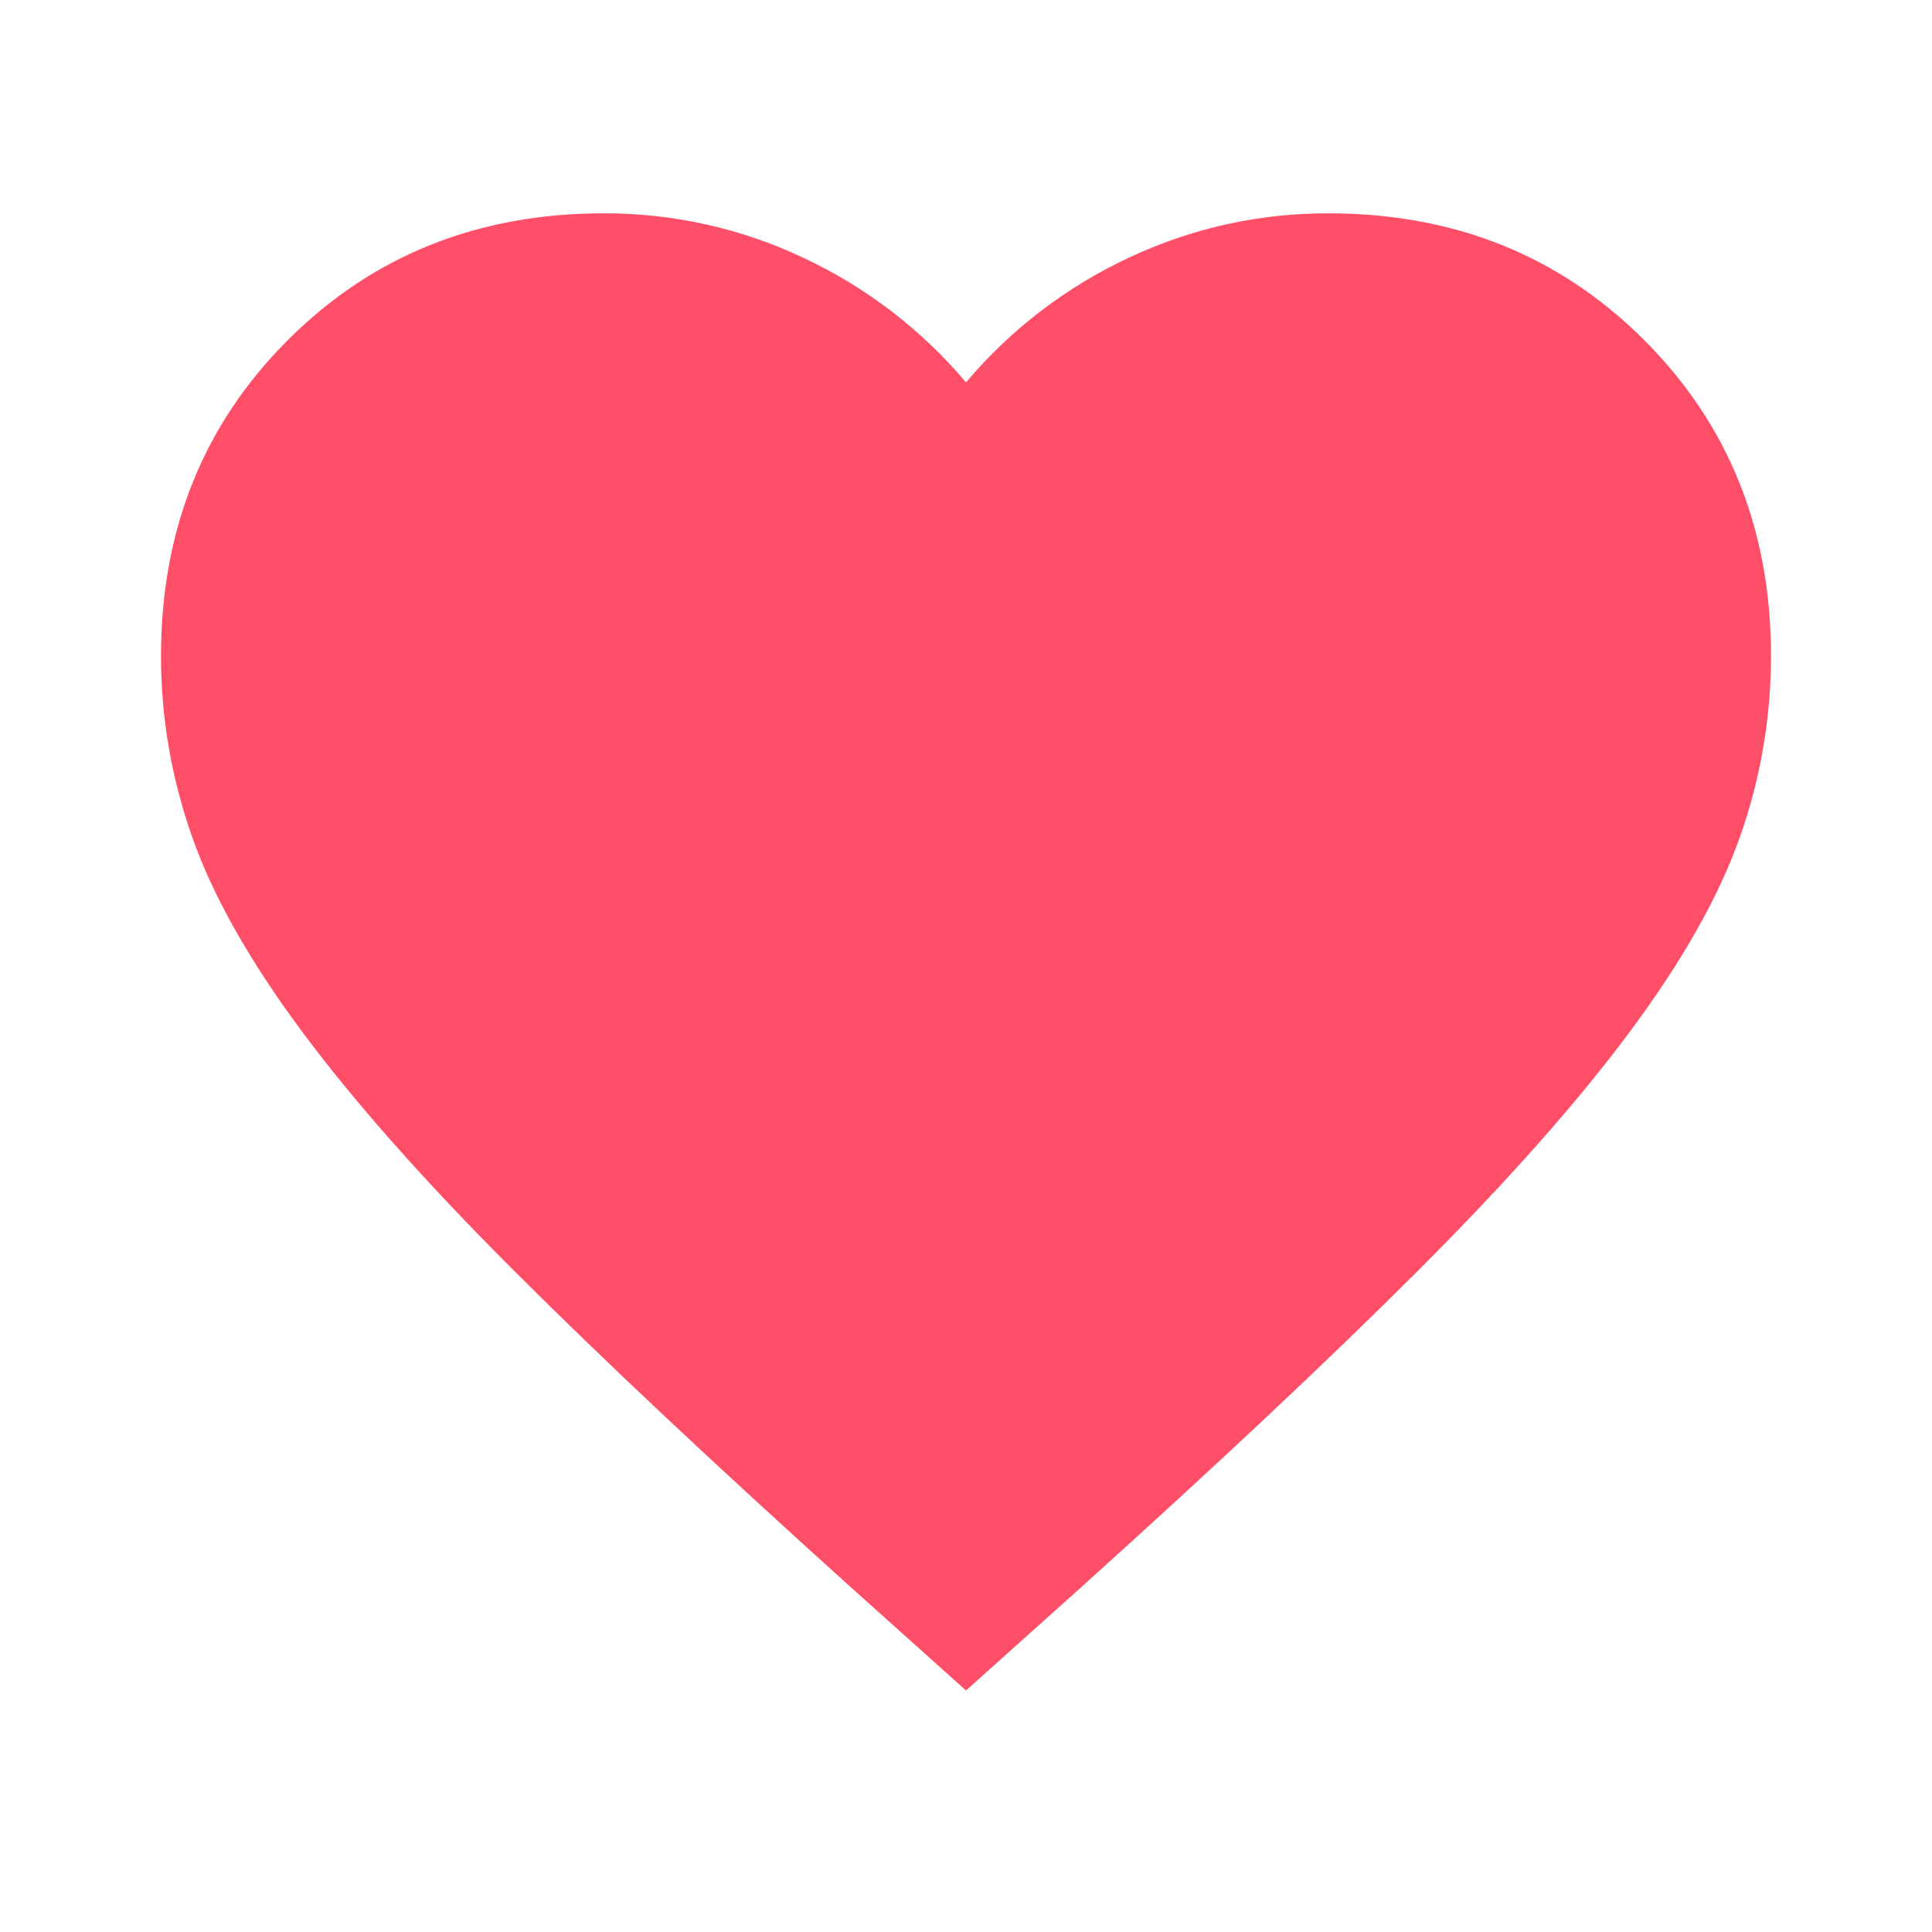
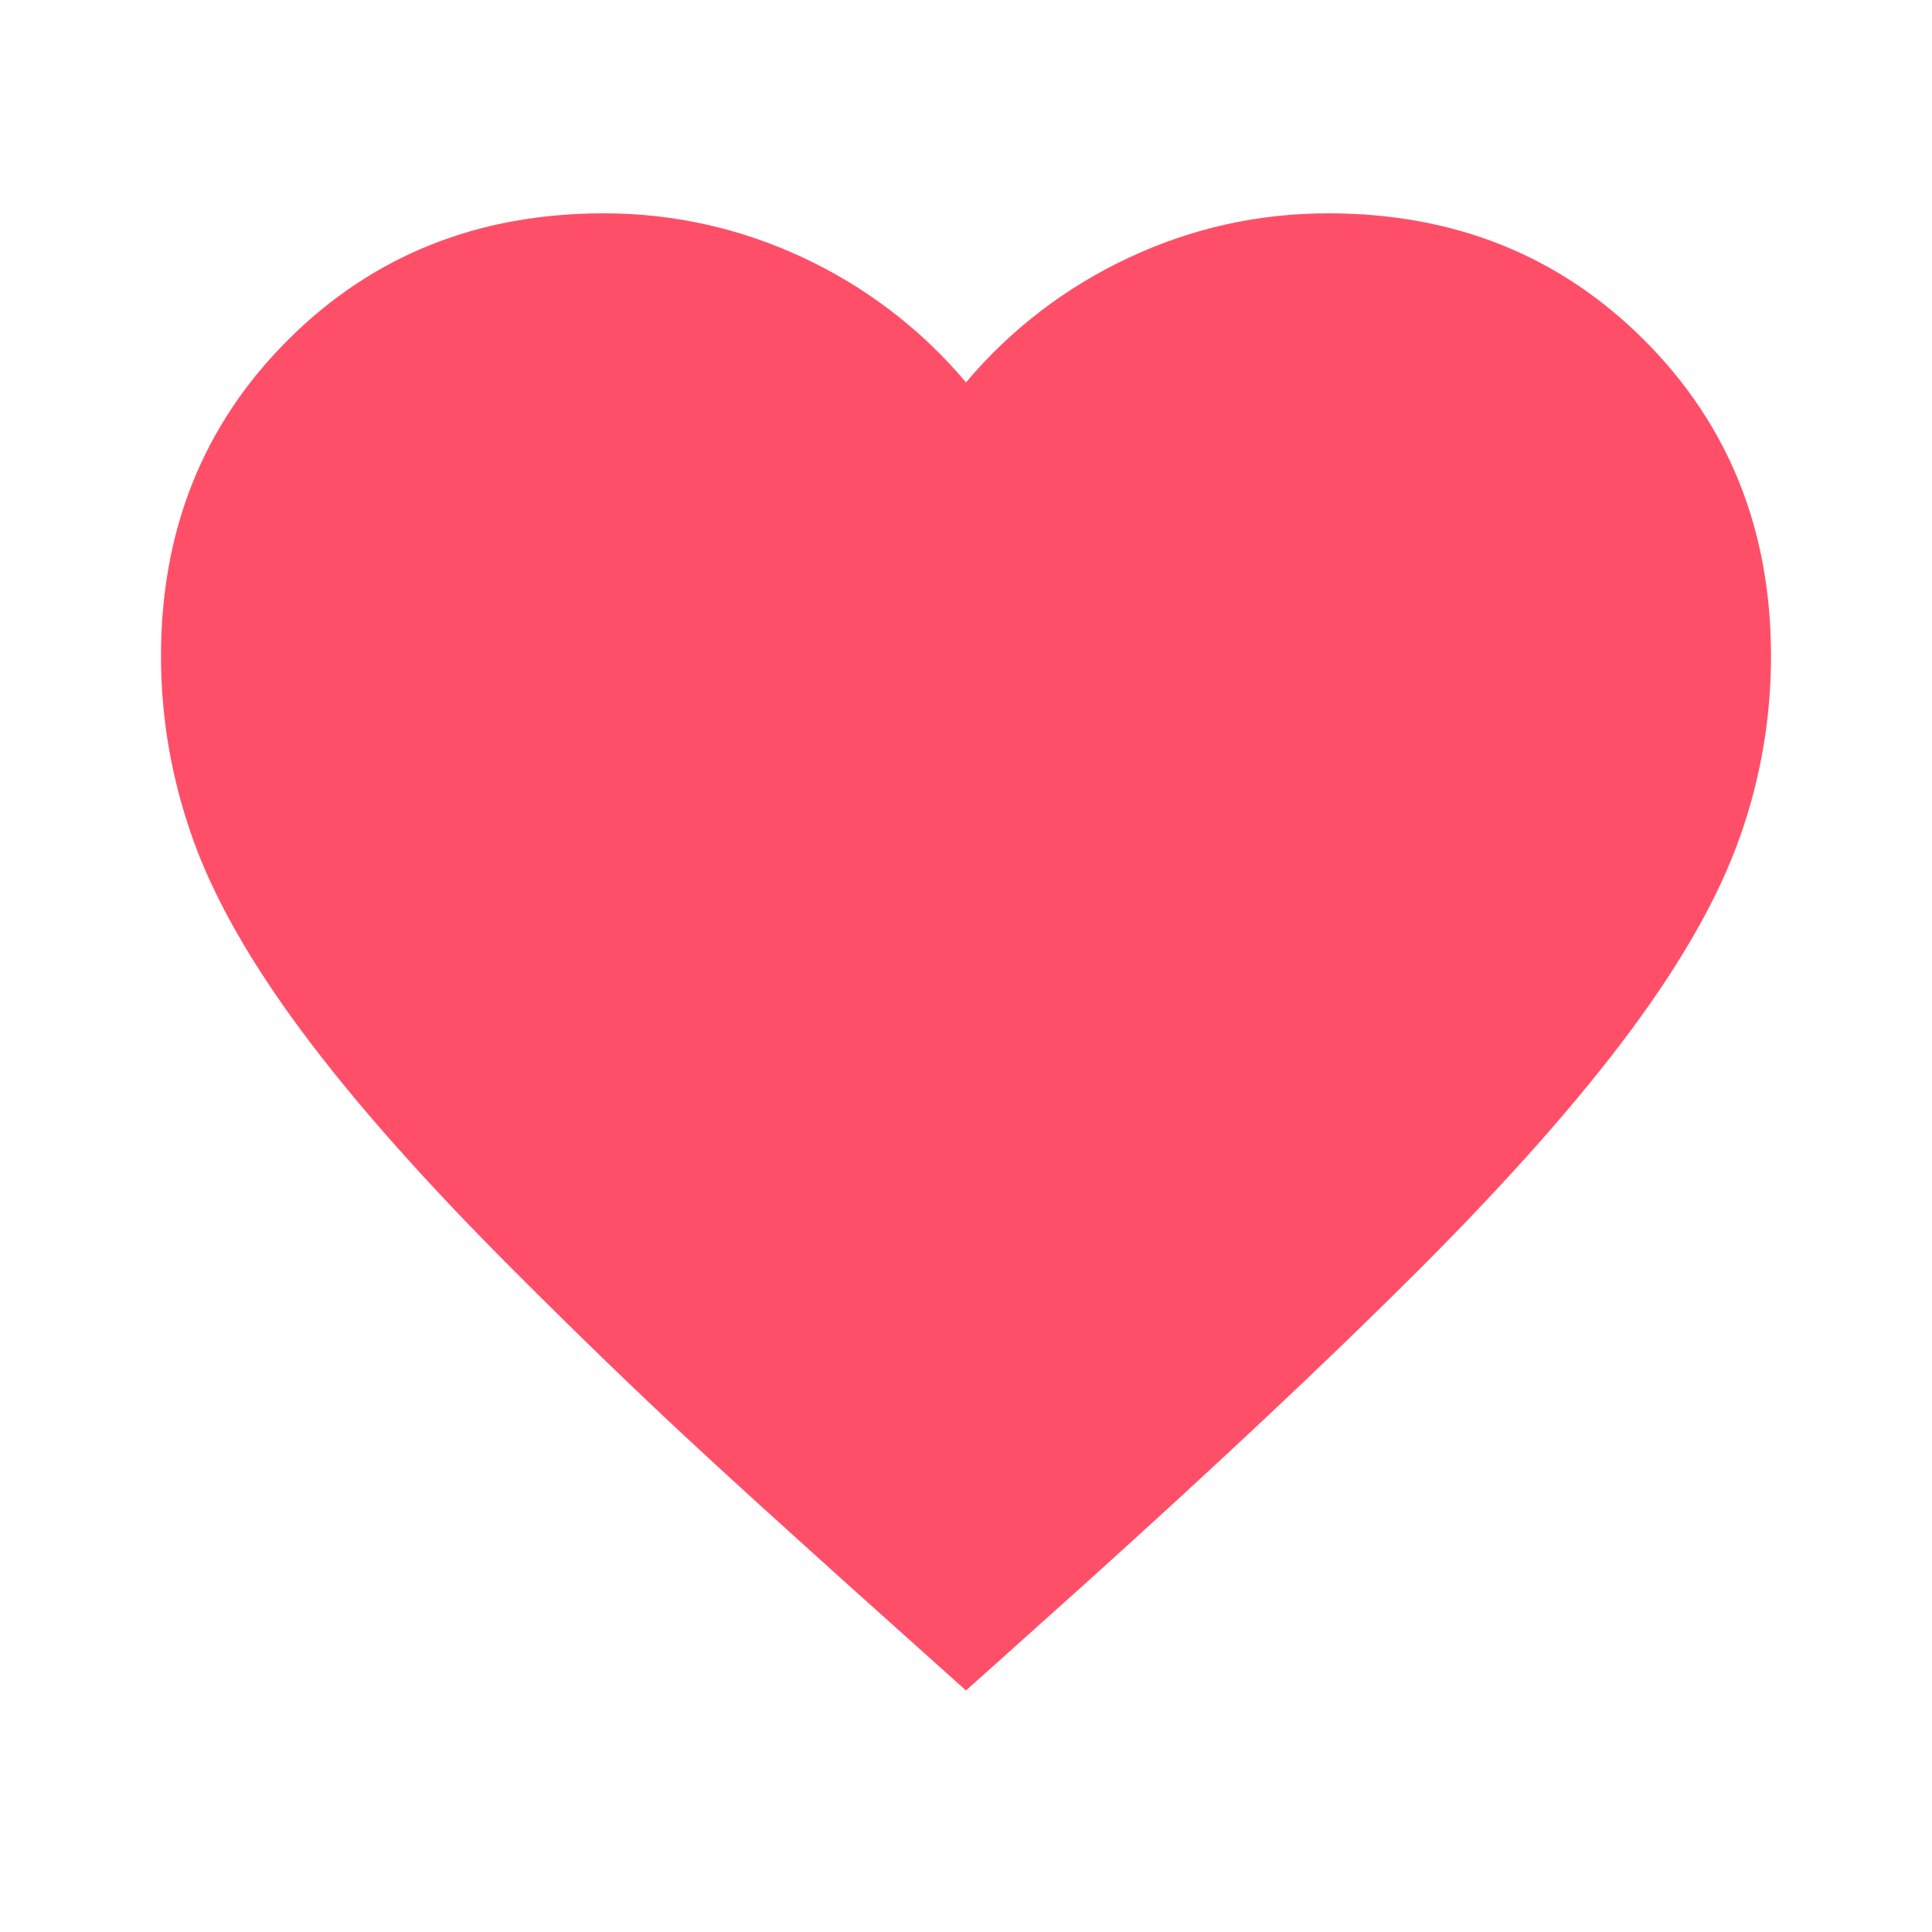
<svg xmlns="http://www.w3.org/2000/svg" width="24" height="24" fill="none">
-   <path fill="#FF4F68" d="M10.55 19.7 12 21l1.45-1.3c1.683-1.517 3.075-2.825 4.175-3.925 1.1-1.1 1.975-2.088 2.625-2.963.65-.875 1.104-1.679 1.363-2.412A6.733 6.733 0 0 0 22 8.15c0-1.567-.525-2.875-1.575-3.925-1.05-1.05-2.358-1.575-3.925-1.575-.867 0-1.692.183-2.475.55A5.93 5.93 0 0 0 12 4.75 5.93 5.93 0 0 0 9.975 3.2 5.769 5.769 0 0 0 7.5 2.65c-1.567 0-2.875.525-3.925 1.575C2.525 5.275 2 6.583 2 8.15c0 .767.13 1.517.388 2.25.258.733.712 1.537 1.362 2.412.65.875 1.525 1.863 2.625 2.963s2.492 2.408 4.175 3.925Z" />
+   <path fill="#FF4F68" d="M10.55 19.7 12 21l1.45-1.3q2.525-2.275 4.175-3.925t2.625-2.963 1.363-2.412A6.7 6.7 0 0 0 22 8.15q0-2.35-1.575-3.925T16.5 2.65q-1.3 0-2.475.55A5.9 5.9 0 0 0 12 4.75 5.9 5.9 0 0 0 9.975 3.2 5.8 5.8 0 0 0 7.5 2.65q-2.35 0-3.925 1.575T2 8.15q0 1.15.388 2.25.387 1.1 1.362 2.412.975 1.313 2.625 2.963c1.65 1.65 2.492 2.408 4.175 3.925" />
</svg>
